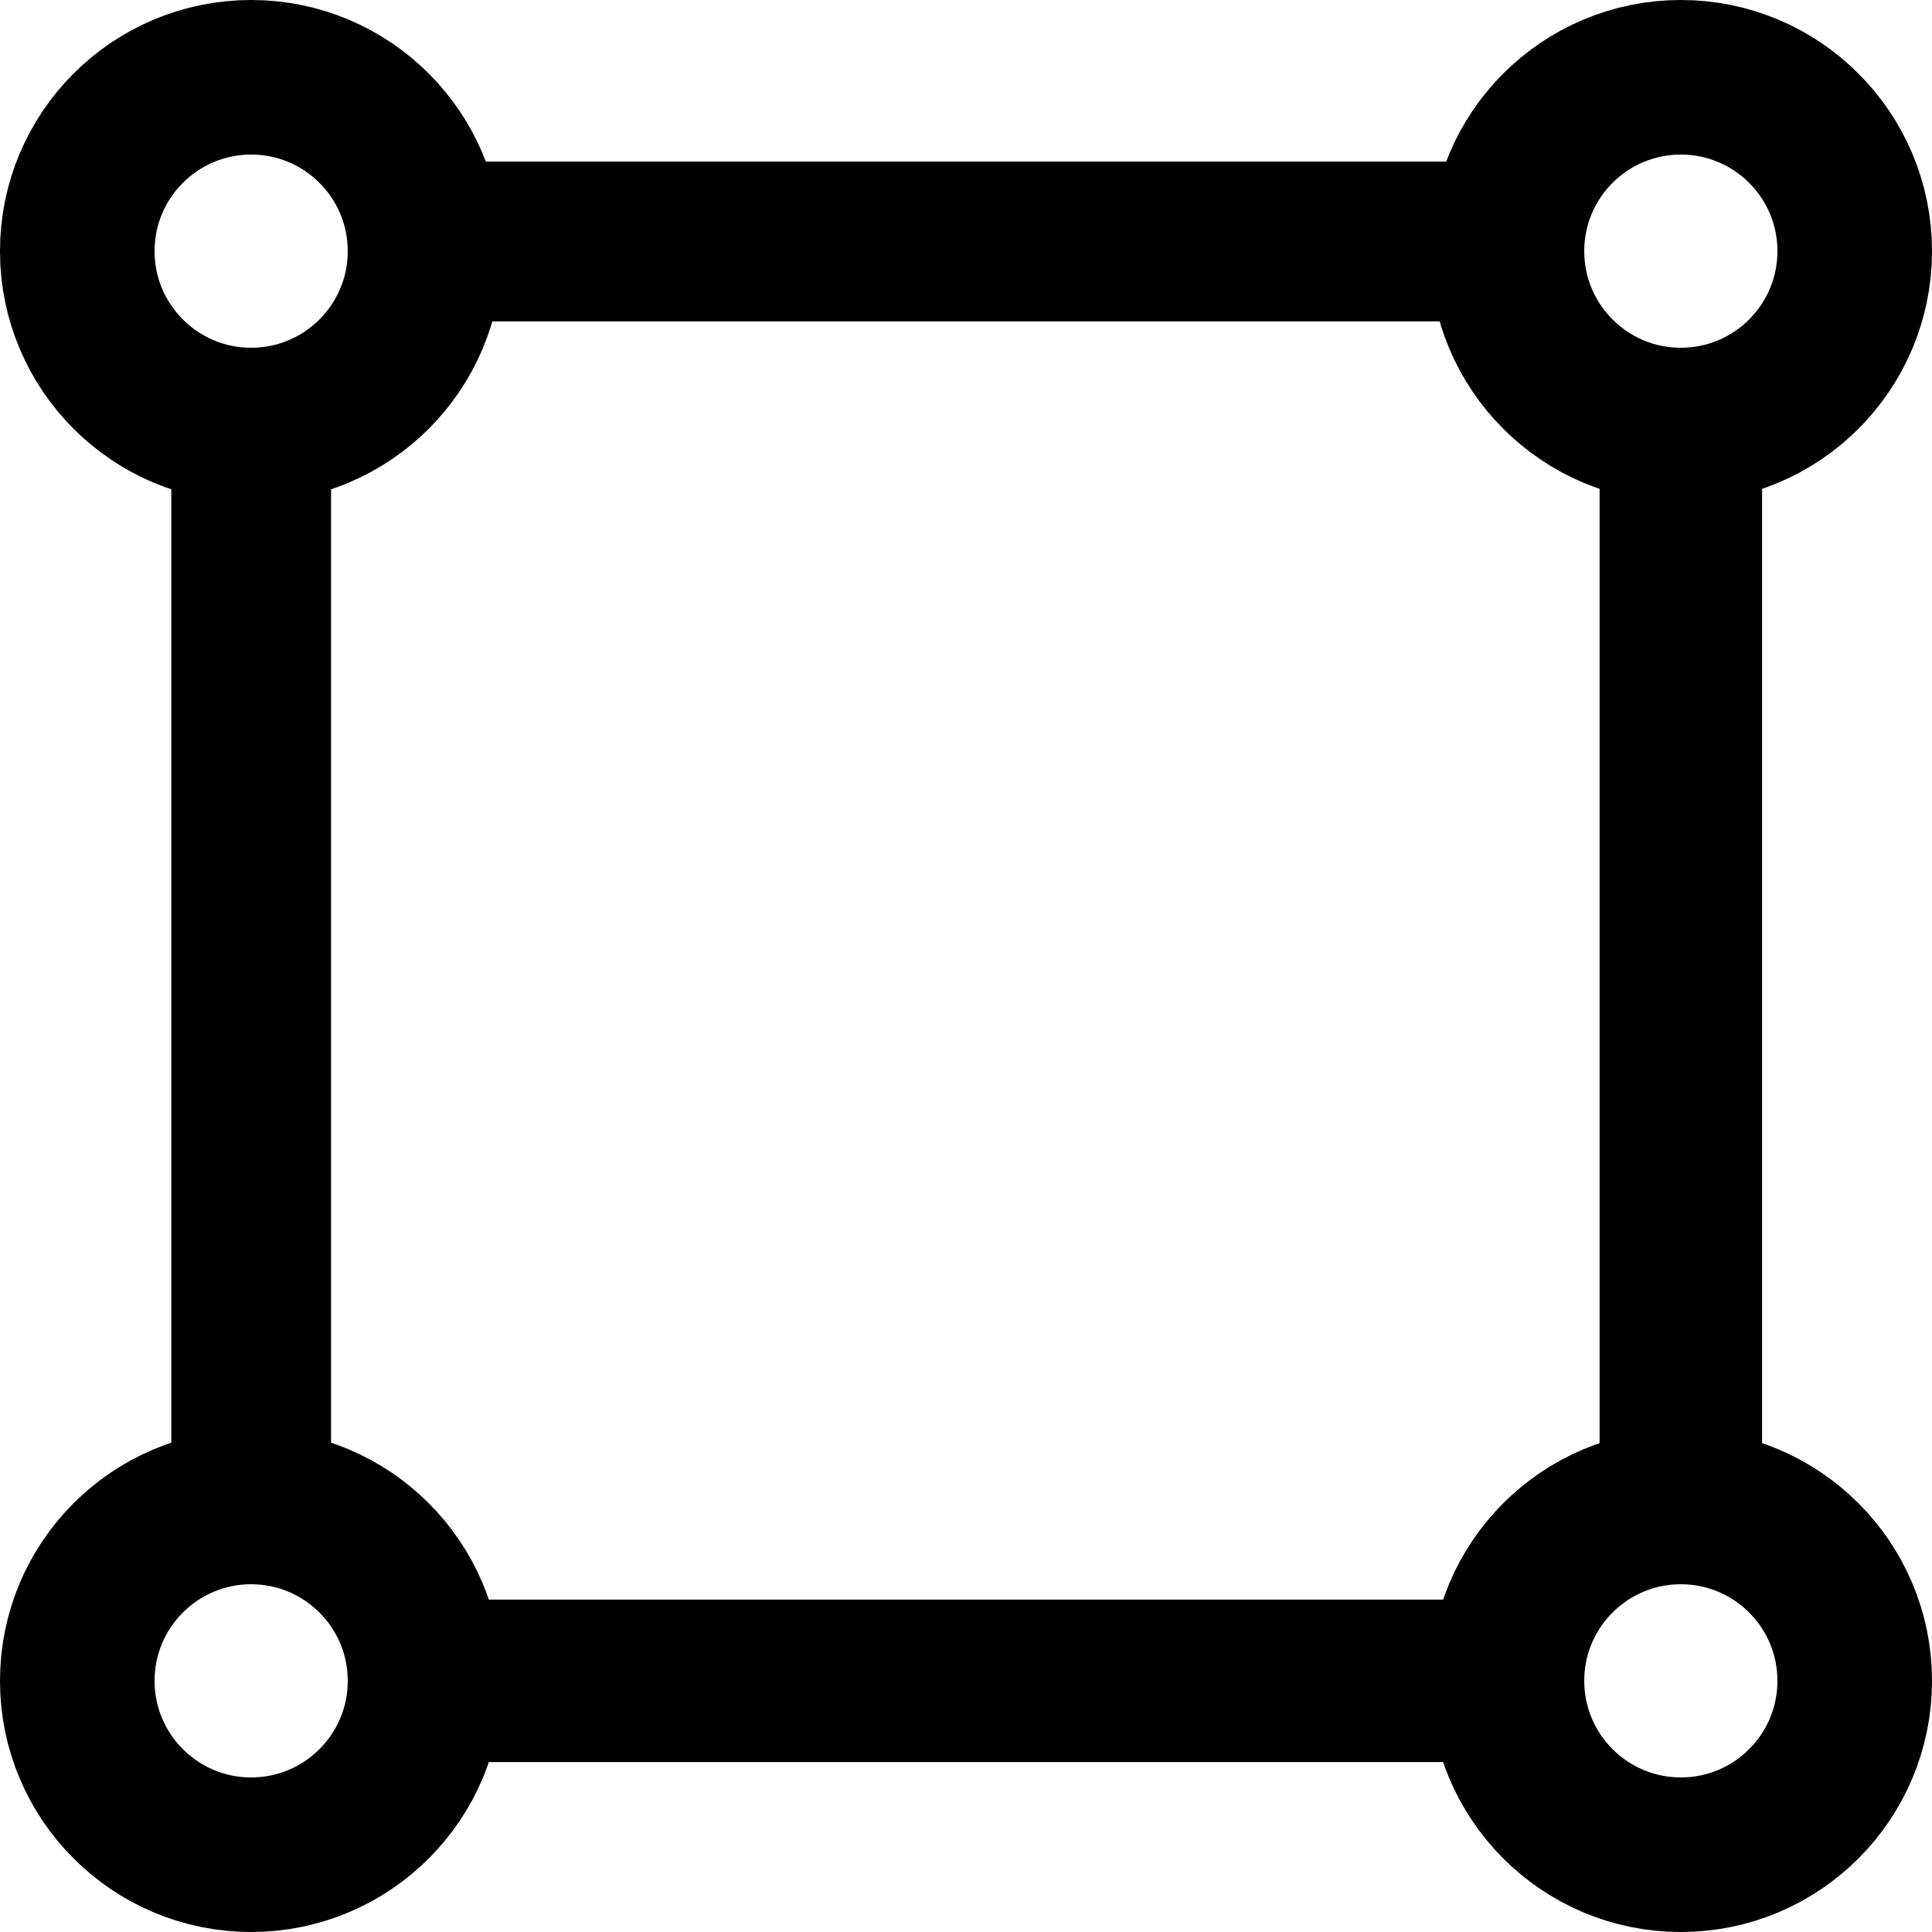
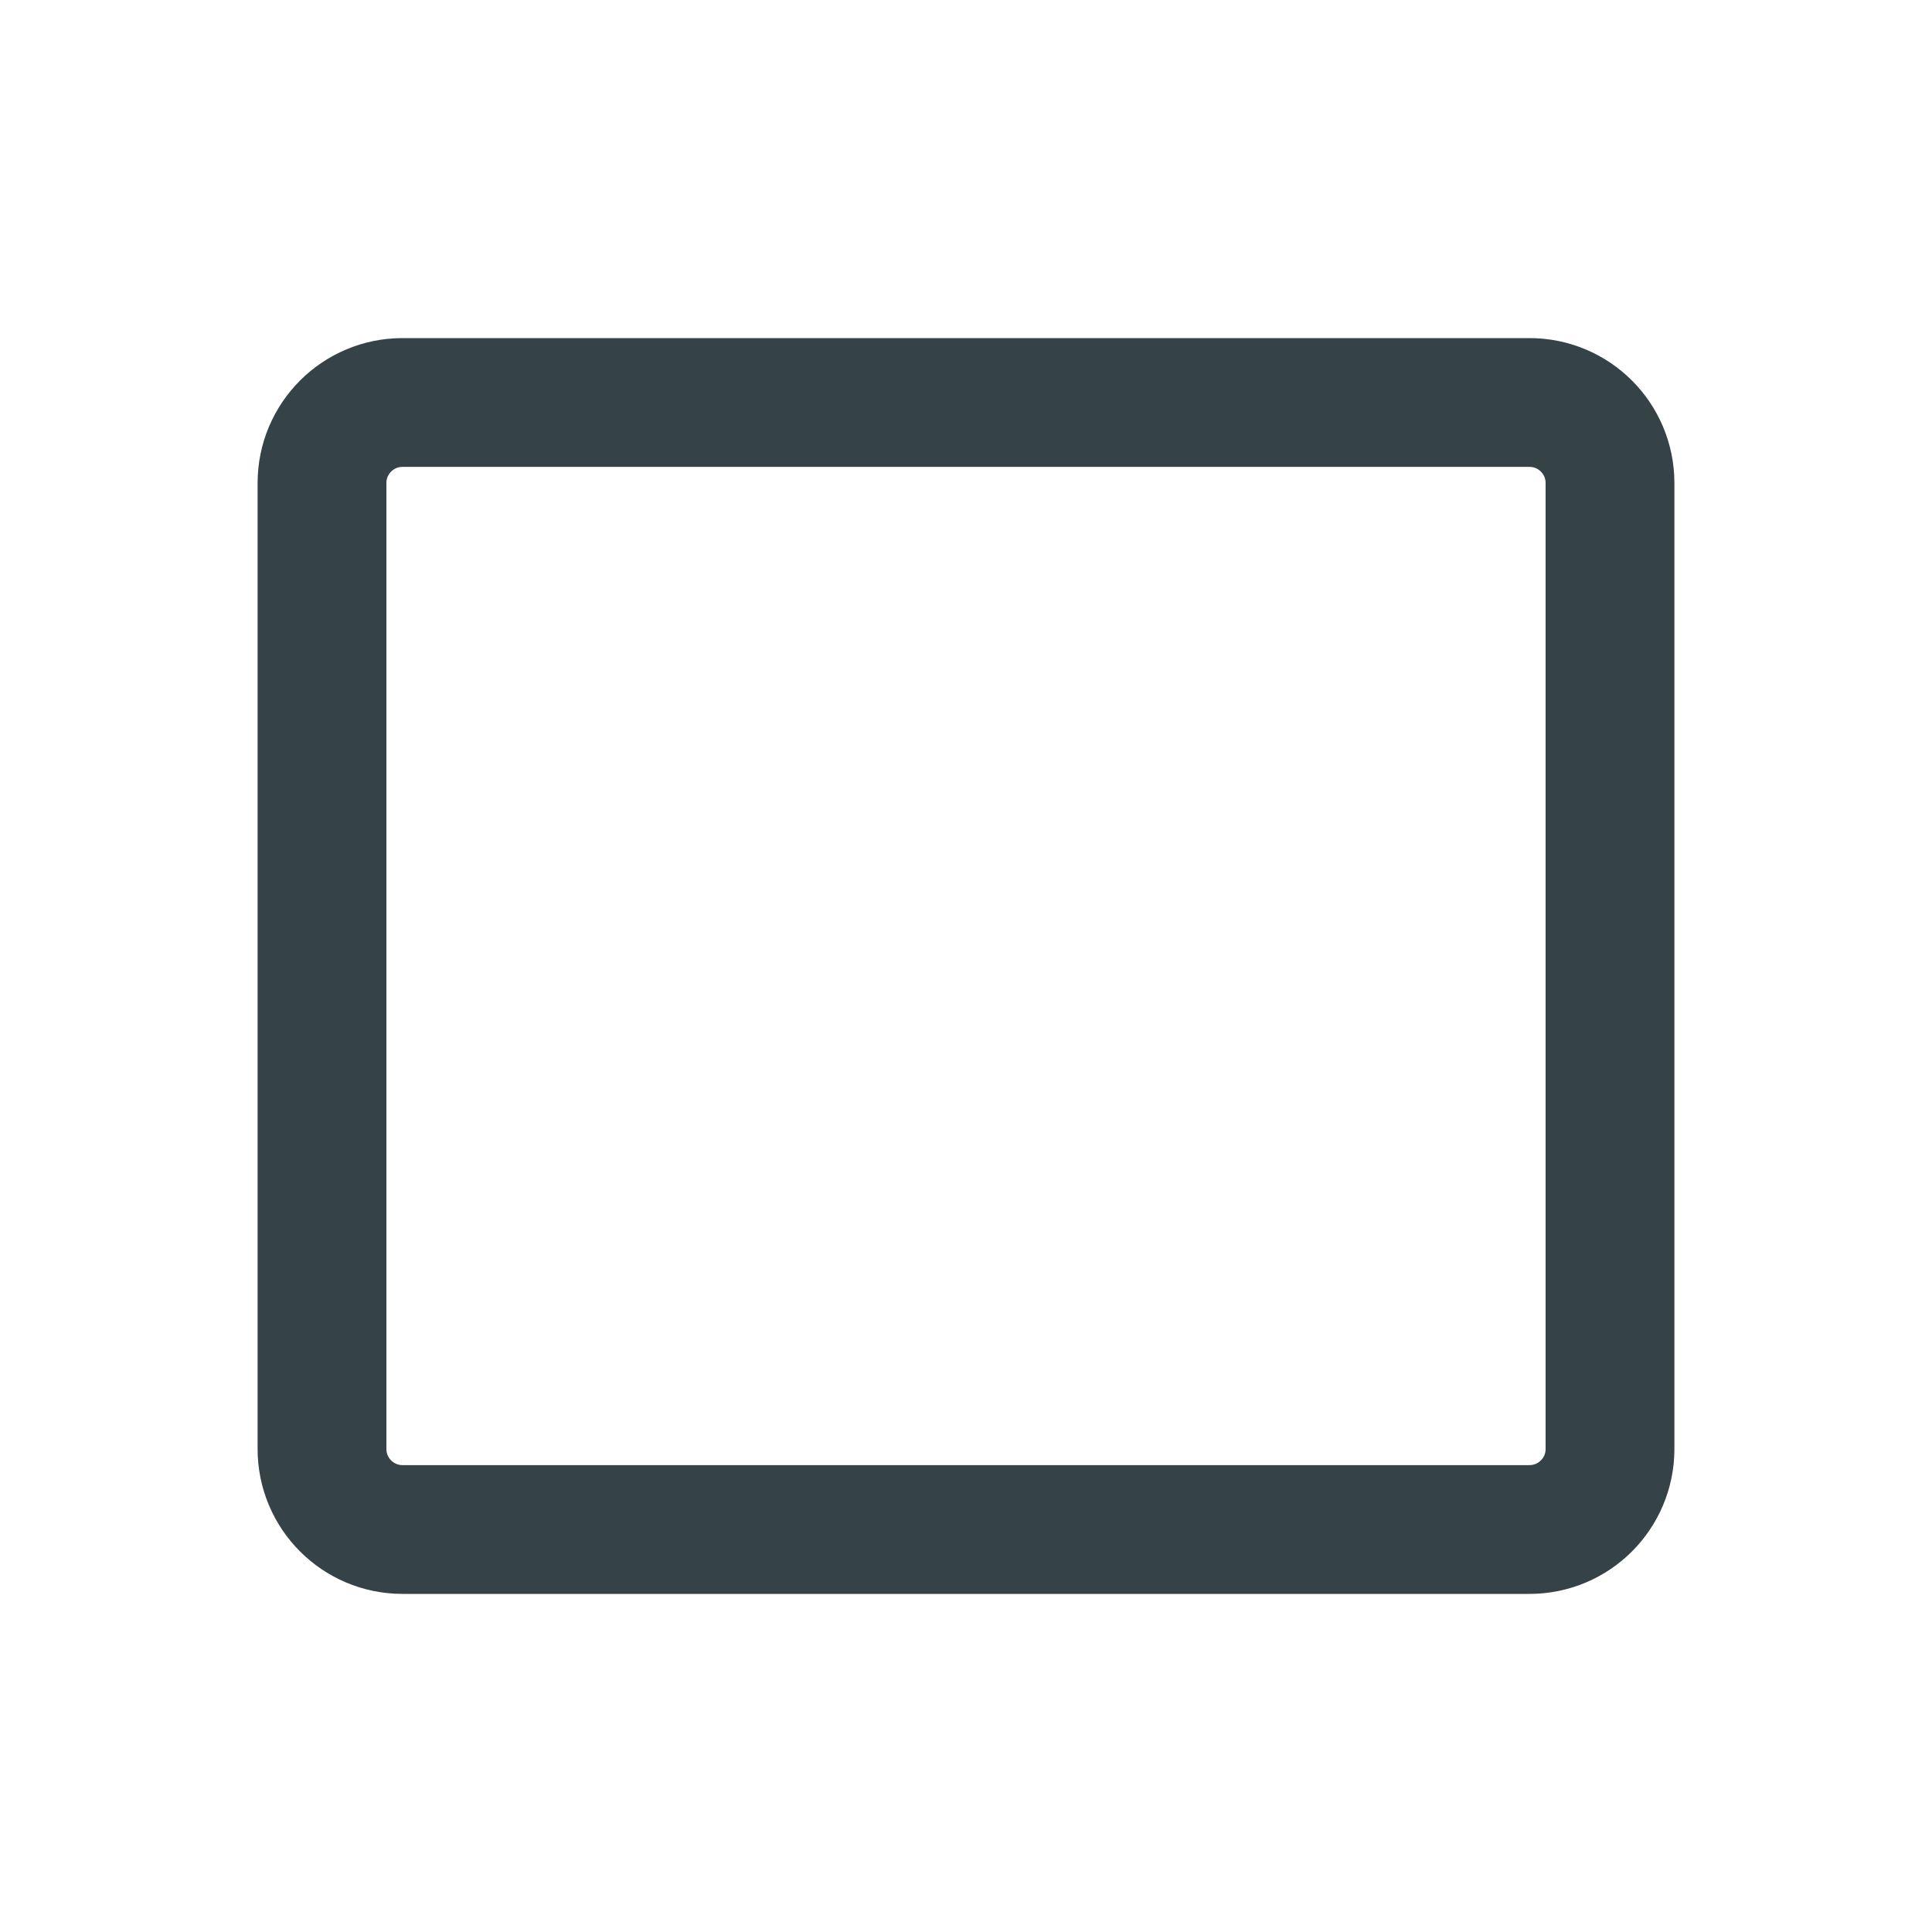
- <svg xmlns="http://www.w3.org/2000/svg" width="100%" height="100%" viewBox="0 0 100 100" version="1.1" xml:space="preserve" style="fill-rule:evenodd;clip-rule:evenodd;stroke-linecap:square;stroke-miterlimit:2;">
-   <g transform="matrix(0.9,0,0,0.9,-32.9,-35.6)">
-     <circle cx="51" cy="54" r="10" style="fill:none;stroke:black;stroke-width:8.89px;" />
-   </g>
-   <g transform="matrix(0.9,0,0,0.9,41.1,-35.6)">
-     <circle cx="51" cy="54" r="10" style="fill:none;stroke:black;stroke-width:8.89px;" />
-   </g>
-   <g transform="matrix(0.9,0,0,0.9,-32.9,38.4)">
-     <circle cx="51" cy="54" r="10" style="fill:none;stroke:black;stroke-width:8.89px;" />
-   </g>
-   <g transform="matrix(0.9,0,0,0.9,41.1,38.4)">
-     <circle cx="51" cy="54" r="10" style="fill:none;stroke:black;stroke-width:8.89px;" />
-   </g>
-   <g transform="matrix(1,0,0,0.933333,1.5,3.33333)">
-     <path d="M11.5,20L11.5,80" style="fill:none;stroke:black;stroke-width:8.27px;" />
-   </g>
-   <g transform="matrix(0.933333,0,0,1,3.33333,1)">
-     <path d="M20,11.5L80,11.5" style="fill:none;stroke:black;stroke-width:8.27px;" />
-   </g>
-   <g transform="matrix(1,0,0,0.9,-1.5,4)">
-     <path d="M88.5,20L88.5,80" style="fill:none;stroke:black;stroke-width:8.41px;" />
-   </g>
-   <g transform="matrix(0.9,0,0,1,5,-1.5)">
-     <path d="M80,88.5L20,88.5" style="fill:none;stroke:black;stroke-width:8.41px;" />
-   </g>
+ <svg xmlns="http://www.w3.org/2000/svg" viewBox="0 0 24 24" fill="none" stroke="#354348" stroke-width="1.6" stroke-linecap="round" stroke-linejoin="round">
+   <rect x="4" y="5" width="16" height="14" rx="1" />
</svg>
